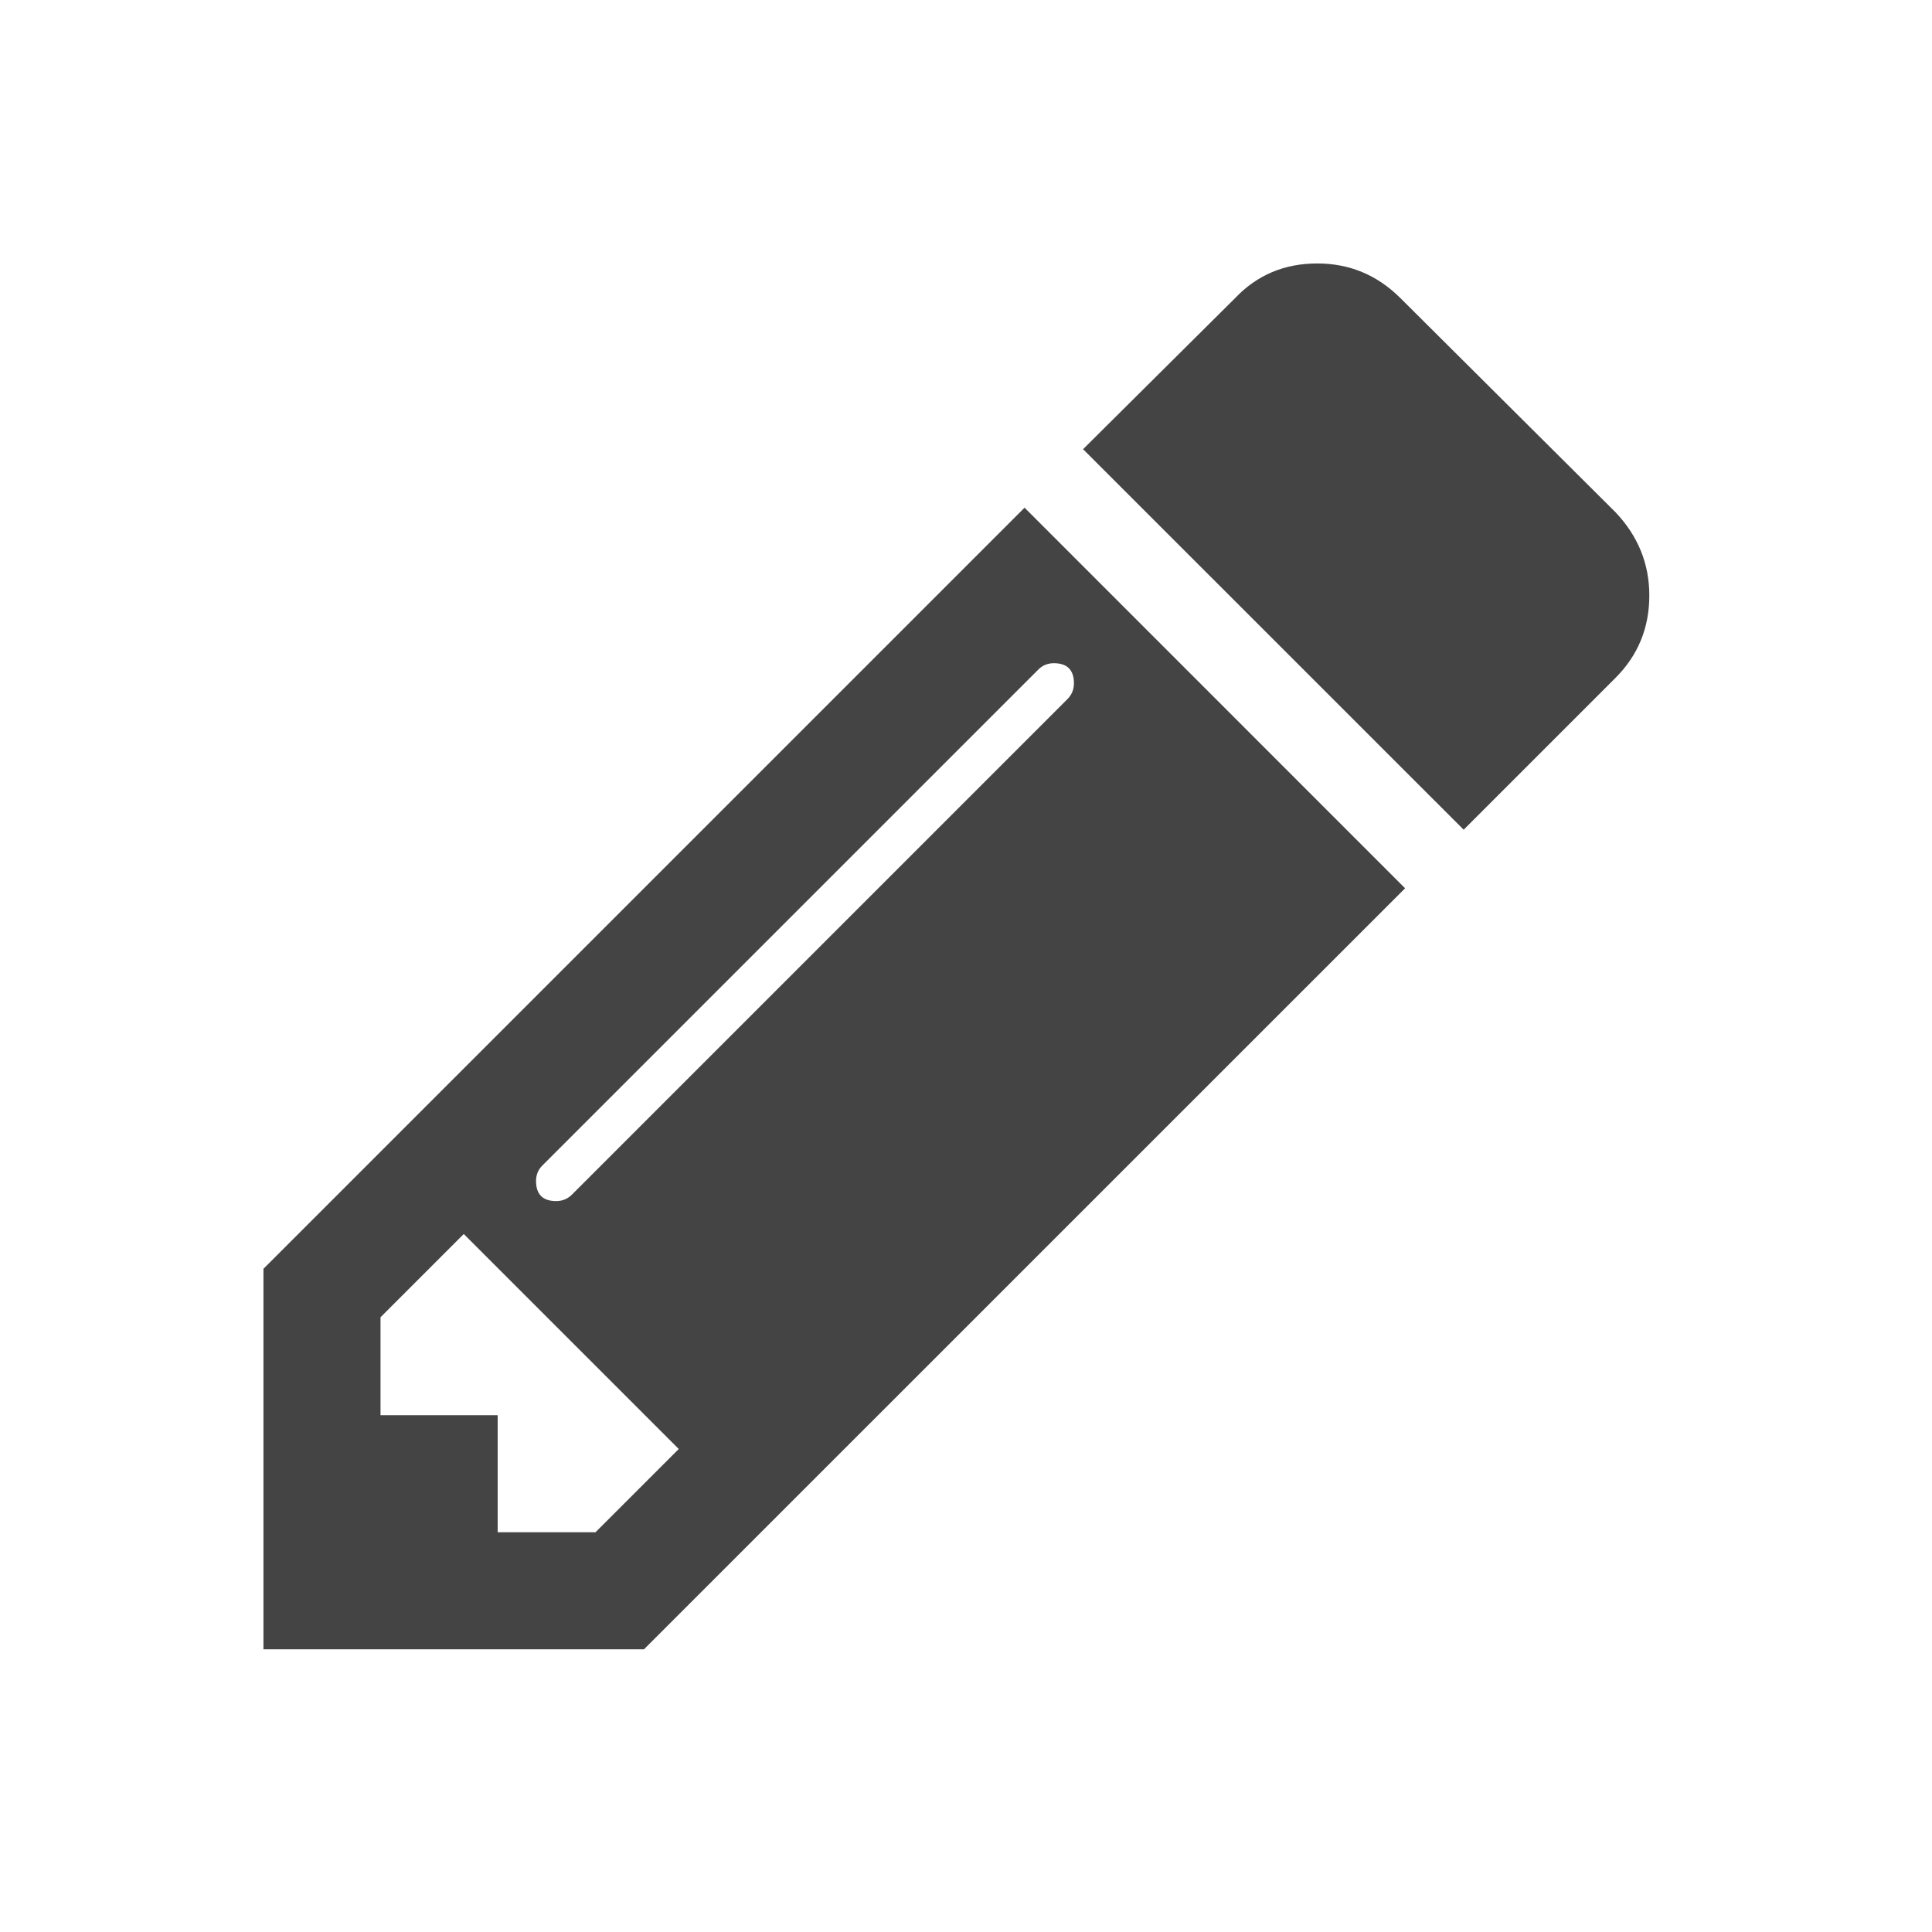
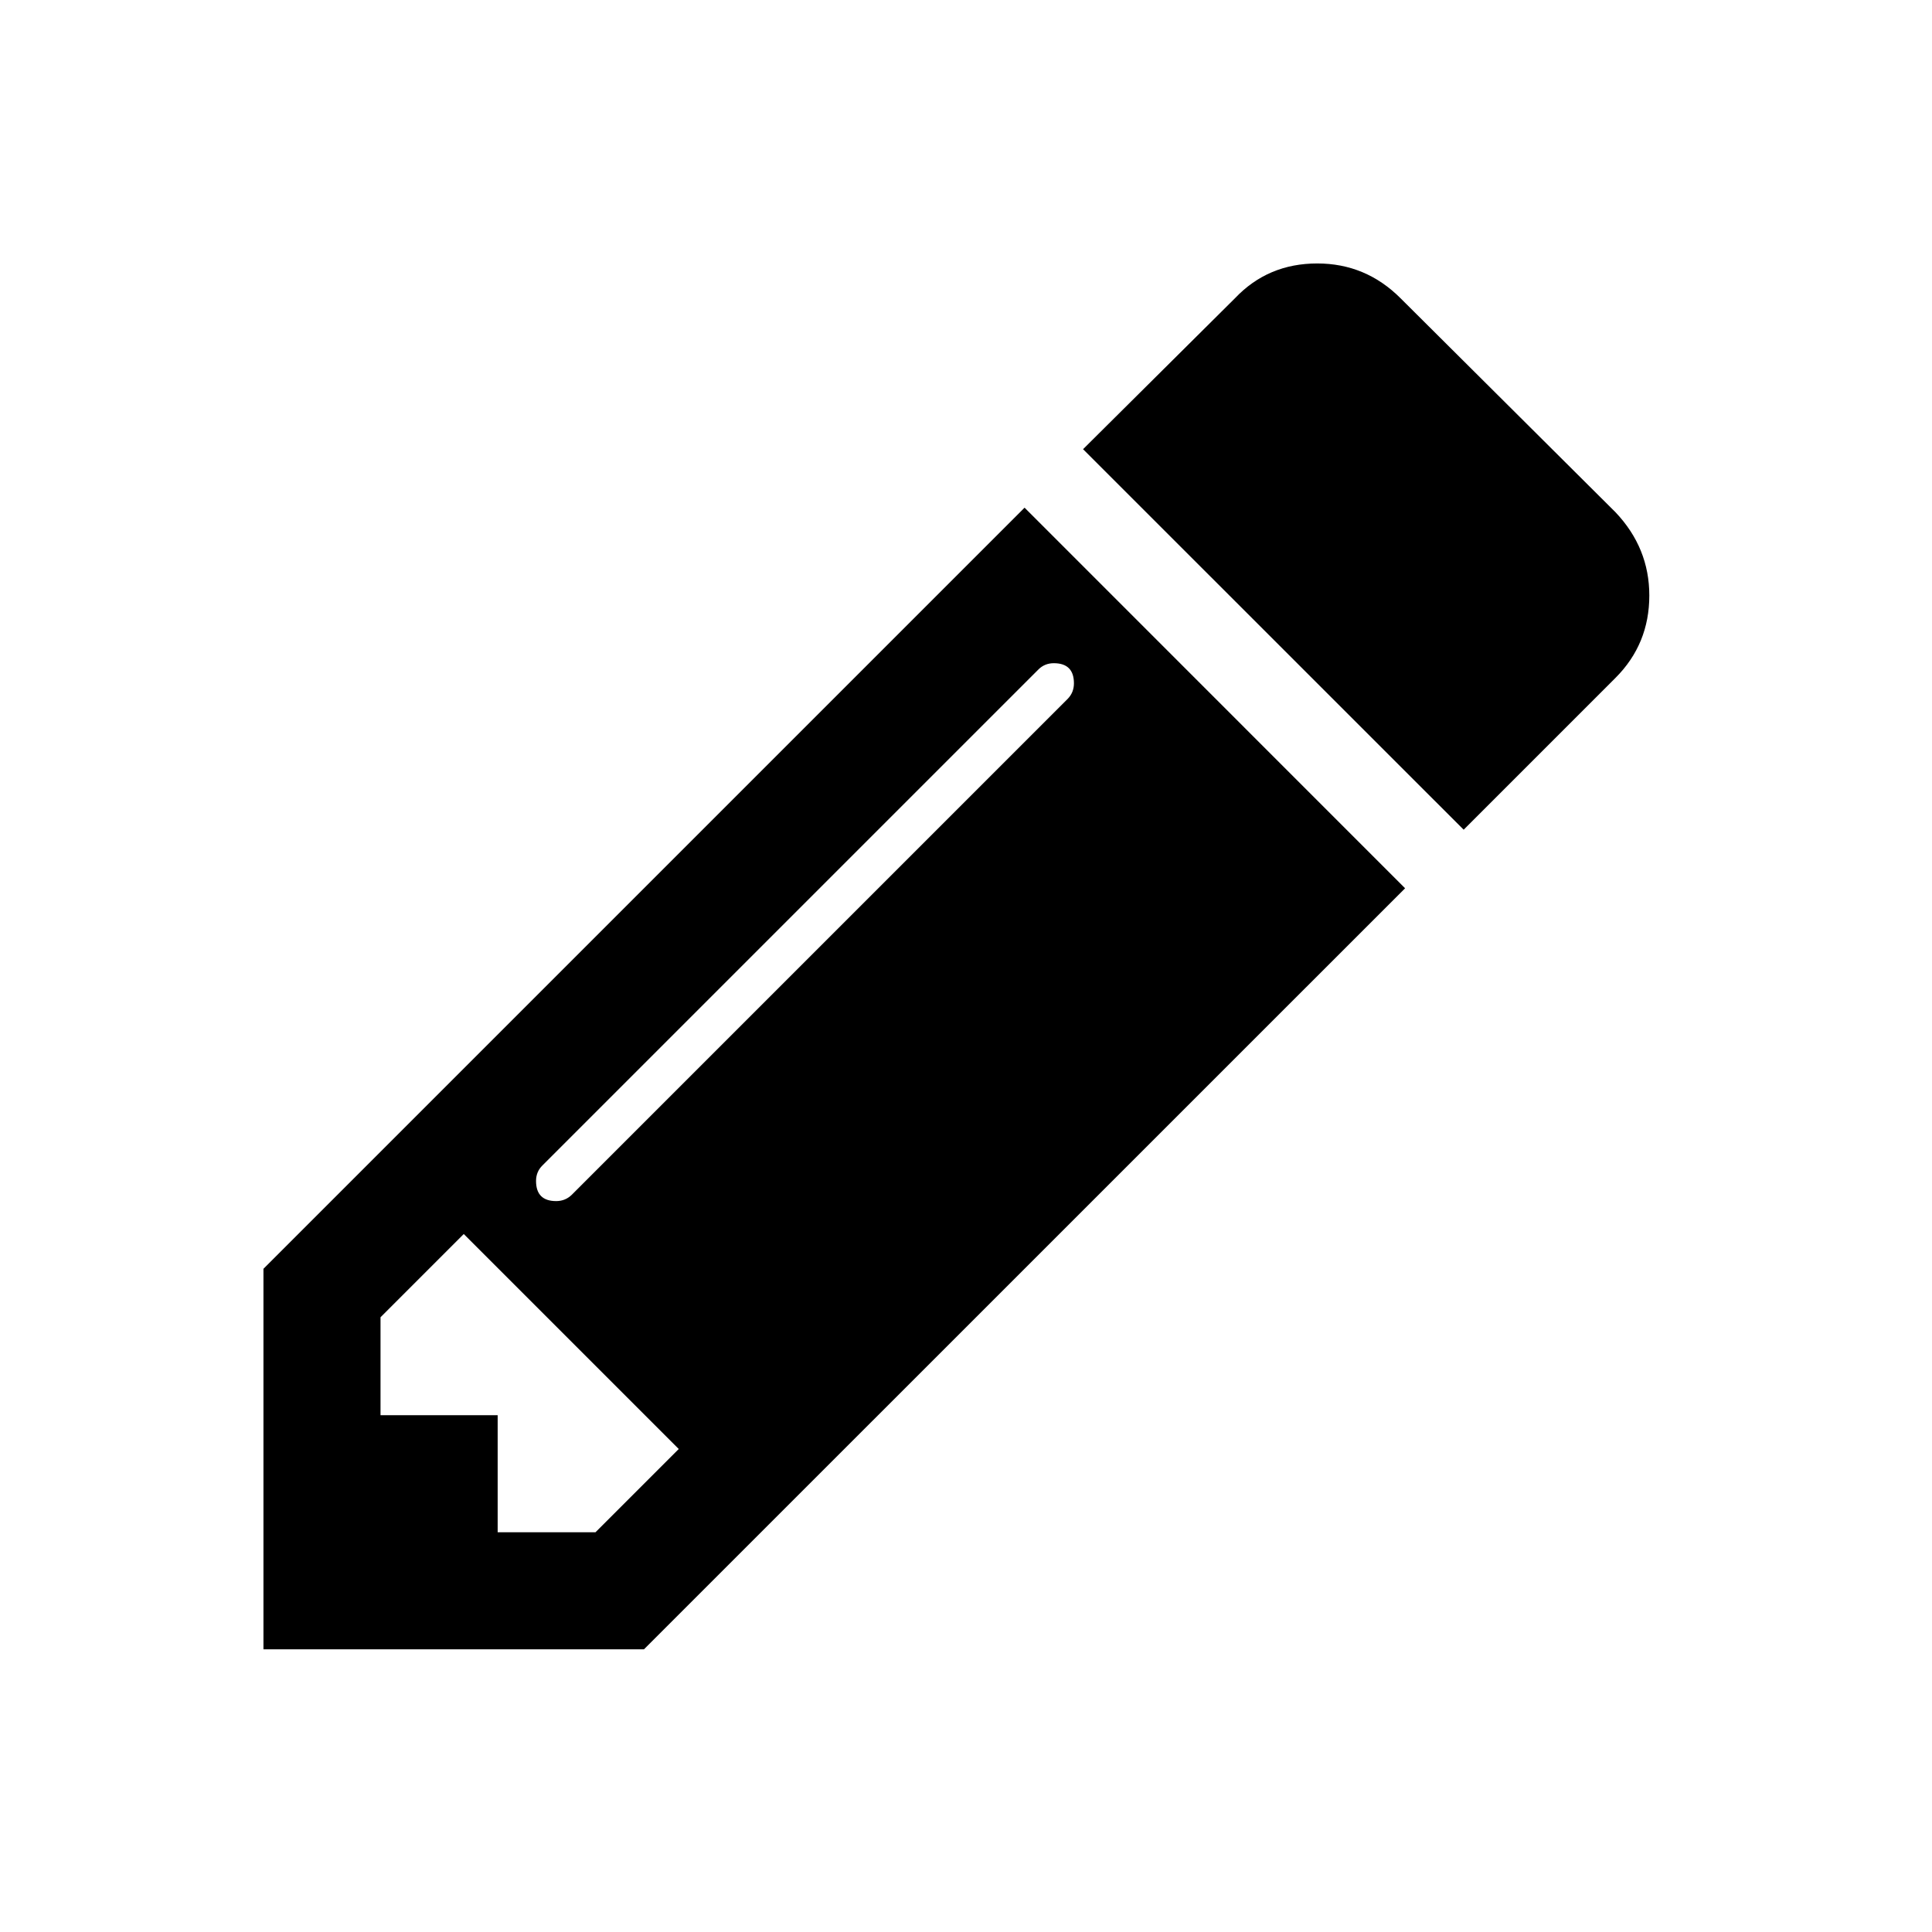
<svg xmlns="http://www.w3.org/2000/svg" width="22px" height="22px" viewBox="0 0 22 22" version="1.1">
  <defs />
  <g id="Page-1" stroke="none" stroke-width="1" fill="none" fill-rule="evenodd">
-     <g id="output-custom" fill="#444444">
+     <g id="output-custom" fill="#000000">
      <path d="M6.781,17.448 L7.729,16.5 L5.281,14.052 L4.333,15 L4.333,16.115 L5.667,16.115 L5.667,17.448 L6.781,17.448 L6.781,17.448 Z M12.229,7.781 C12.229,7.629 12.153,7.552 12,7.552 C11.931,7.552 11.871,7.576 11.823,7.625 L6.177,13.271 C6.128,13.319 6.104,13.378 6.104,13.448 C6.104,13.601 6.181,13.677 6.333,13.677 C6.403,13.677 6.462,13.653 6.511,13.605 L12.157,7.959 C12.205,7.91 12.229,7.851 12.229,7.781 L12.229,7.781 Z M11.667,5.781 L16,10.115 L7.333,18.781 L3,18.781 L3,14.448 L11.667,5.781 L11.667,5.781 Z M18.781,6.781 C18.781,7.149 18.653,7.462 18.396,7.719 L16.667,9.448 L12.333,5.115 L14.063,3.396 C14.313,3.132 14.625,3 15,3 C15.368,3 15.684,3.132 15.948,3.396 L18.396,5.833 C18.653,6.104 18.781,6.42 18.781,6.781 L18.781,6.781 Z" id="Imported-Layers" />
    </g>
  </g>
</svg>
